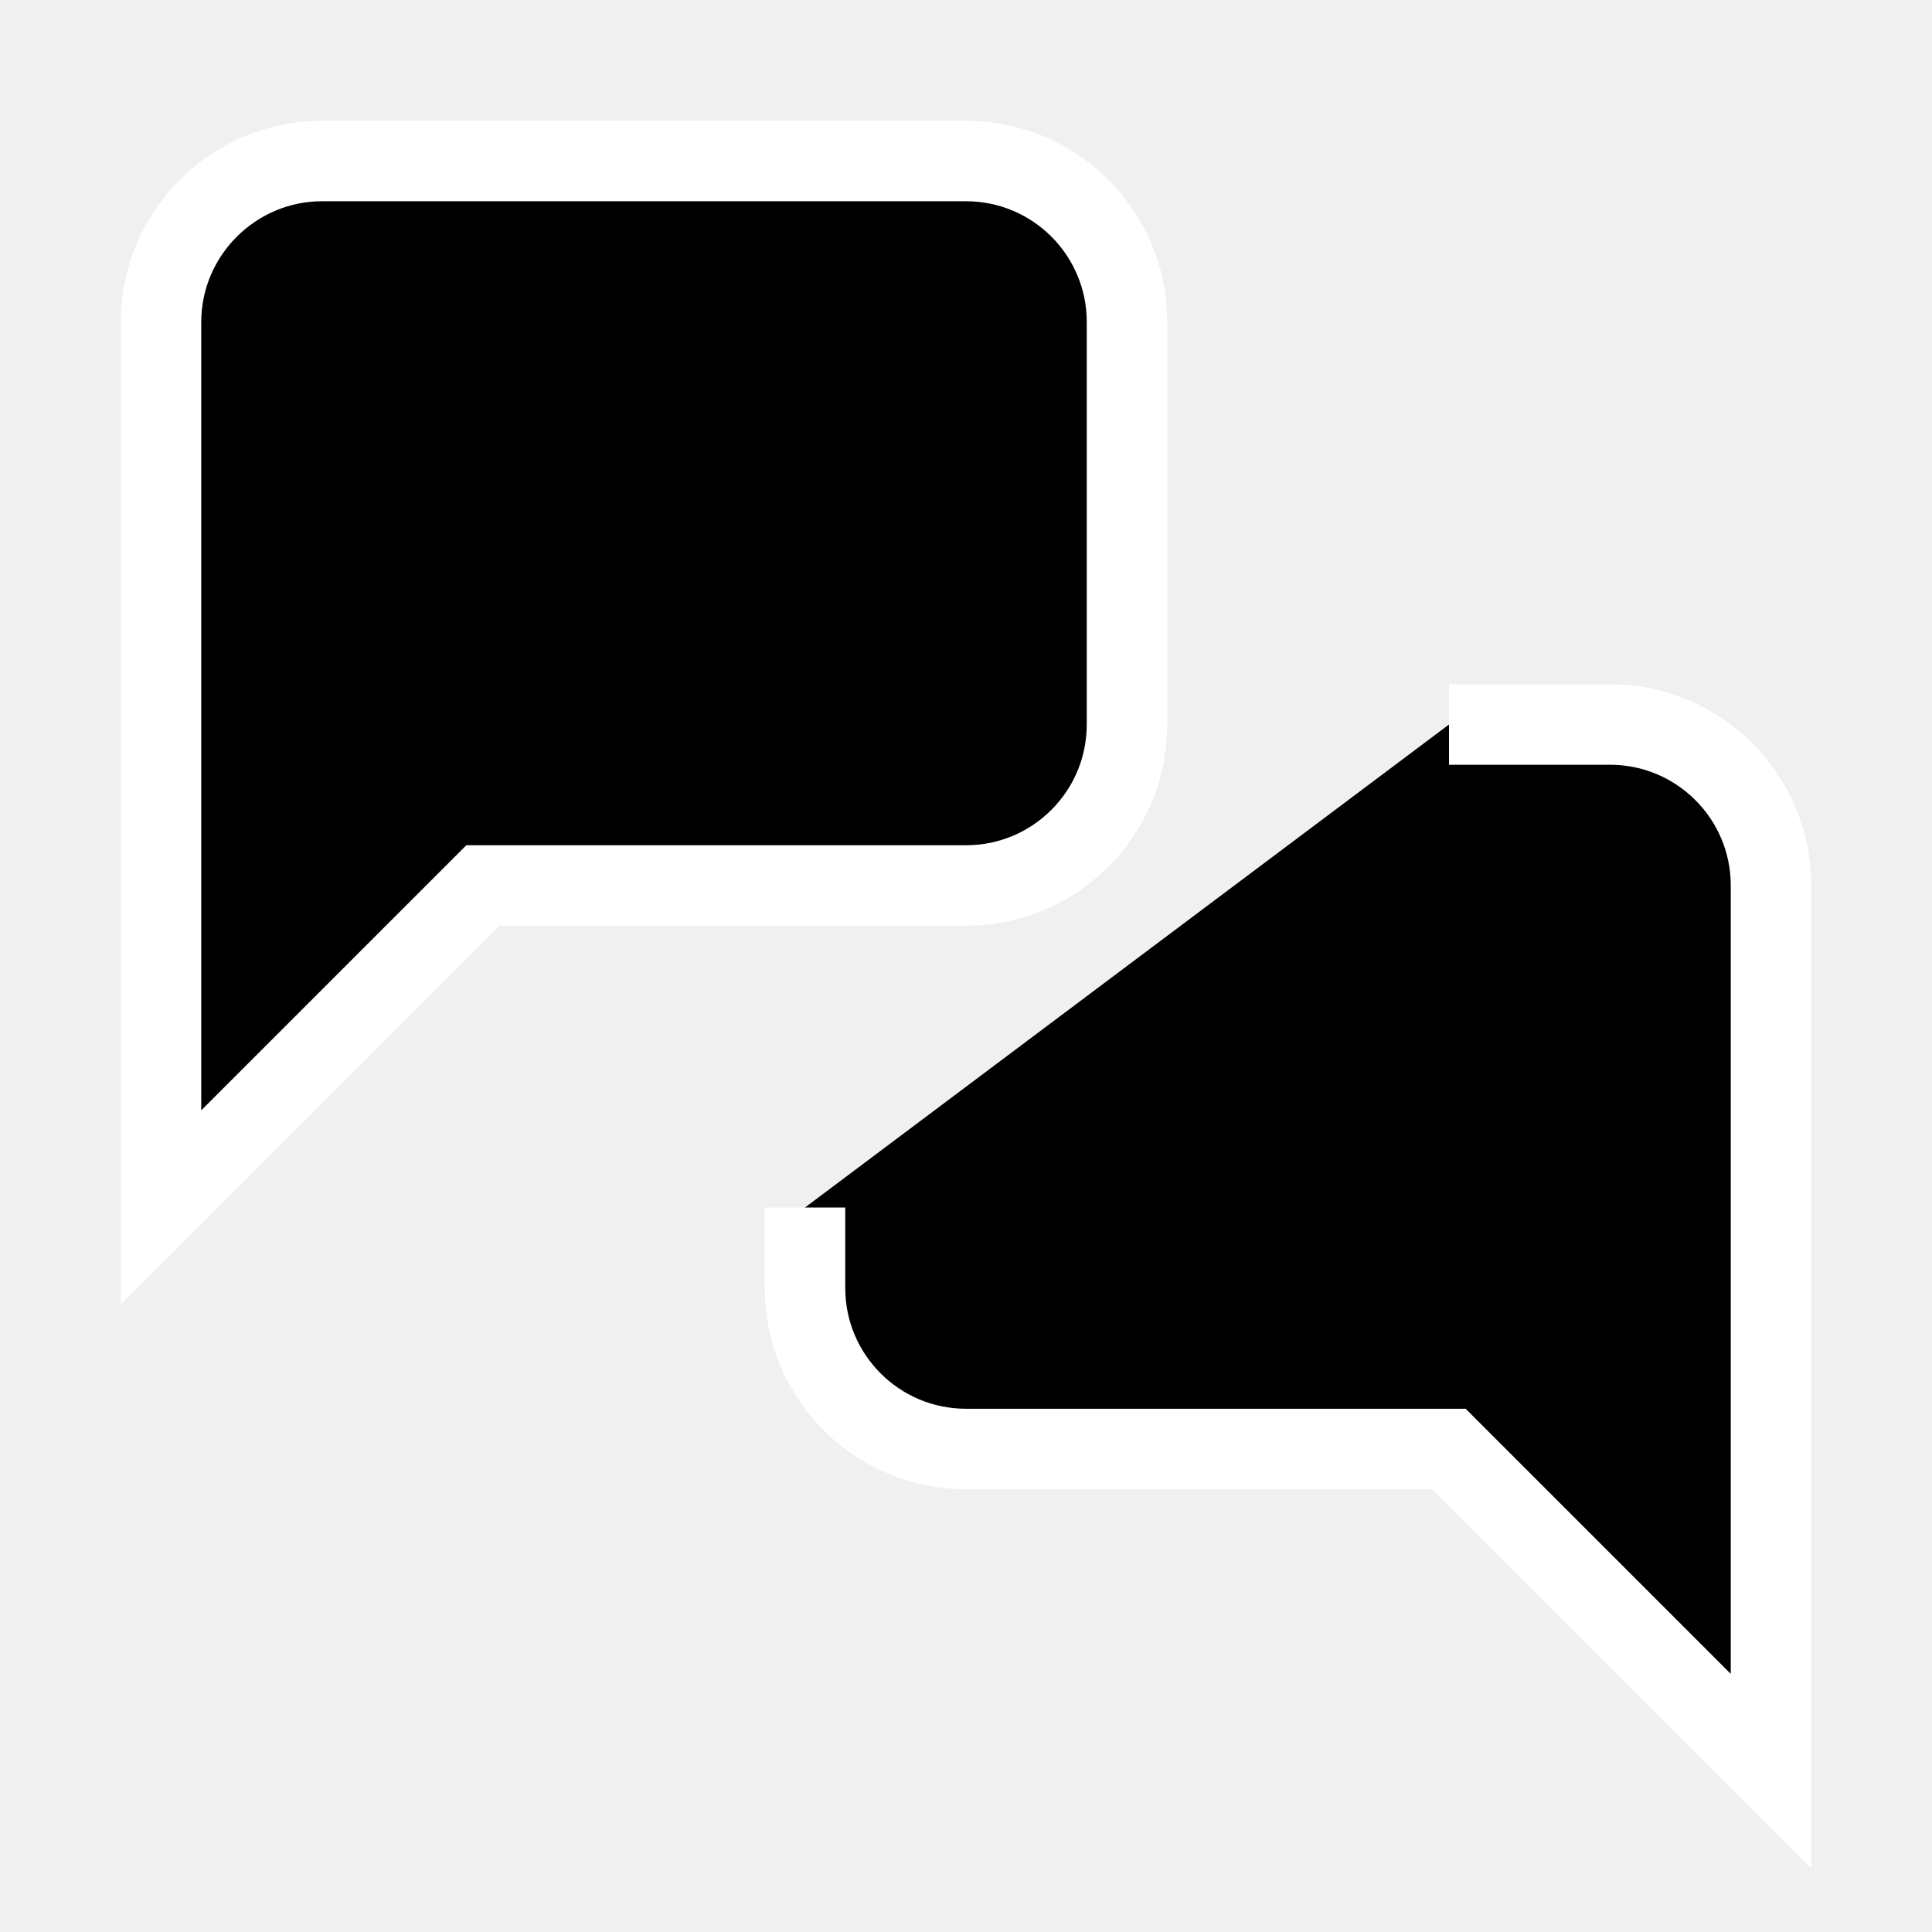
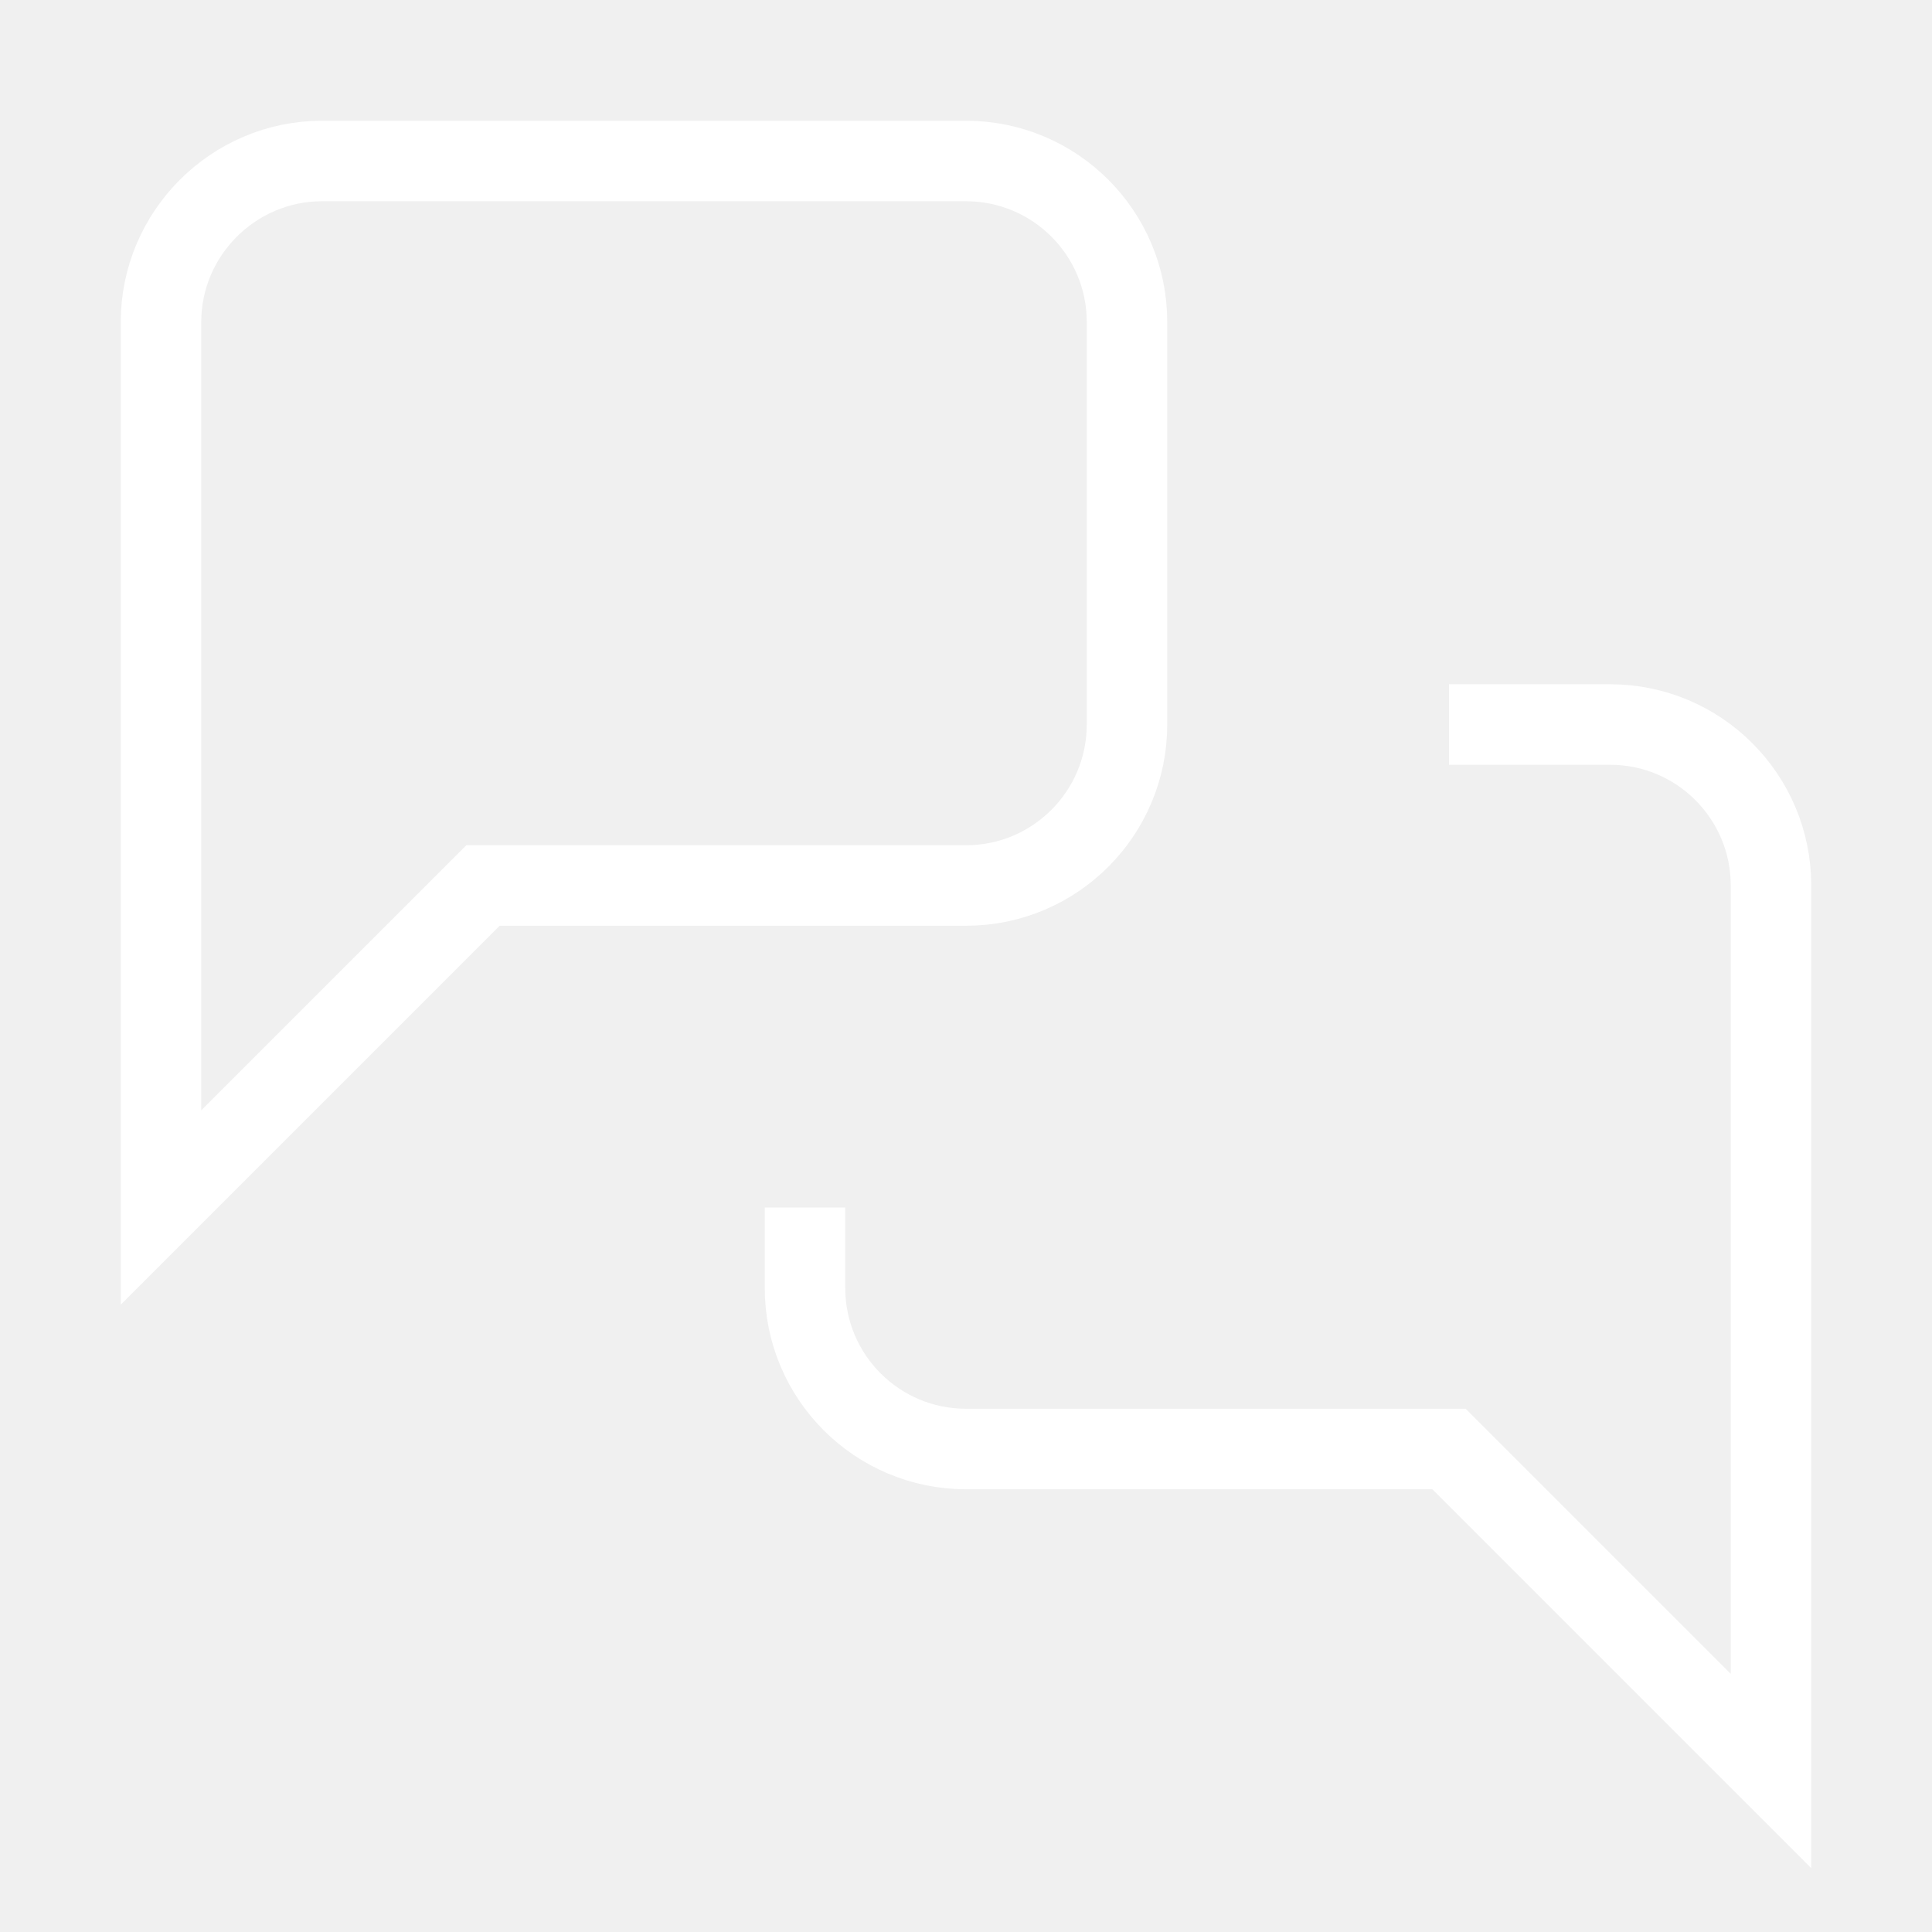
- <svg xmlns="http://www.w3.org/2000/svg" class="flex-shrink-0 size-6 text-blue-600 dark:text-blue-500" width="24" height="24" viewBox="0 0 24 24" fill="" stroke="#fff" strokeWidth="2" strokeLinecap="round" strokeLinejoin="round">
+ <svg xmlns="http://www.w3.org/2000/svg" class="flex-shrink-0 size-6 text-blue-600 dark:text-blue-500" width="24" height="24" viewBox="0 0 24 24" fill="transparent" stroke="#fff" strokeWidth="2" strokeLinecap="round" strokeLinejoin="round">
  <path d="M14 9a2 2 0 0 1-2 2H6l-4 4V4c0-1.1.9-2 2-2h8a2 2 0 0 1 2 2v5Z" />
  <path d="M18 9h2a2 2 0 0 1 2 2v11l-4-4h-6a2 2 0 0 1-2-2v-1" />
</svg>
